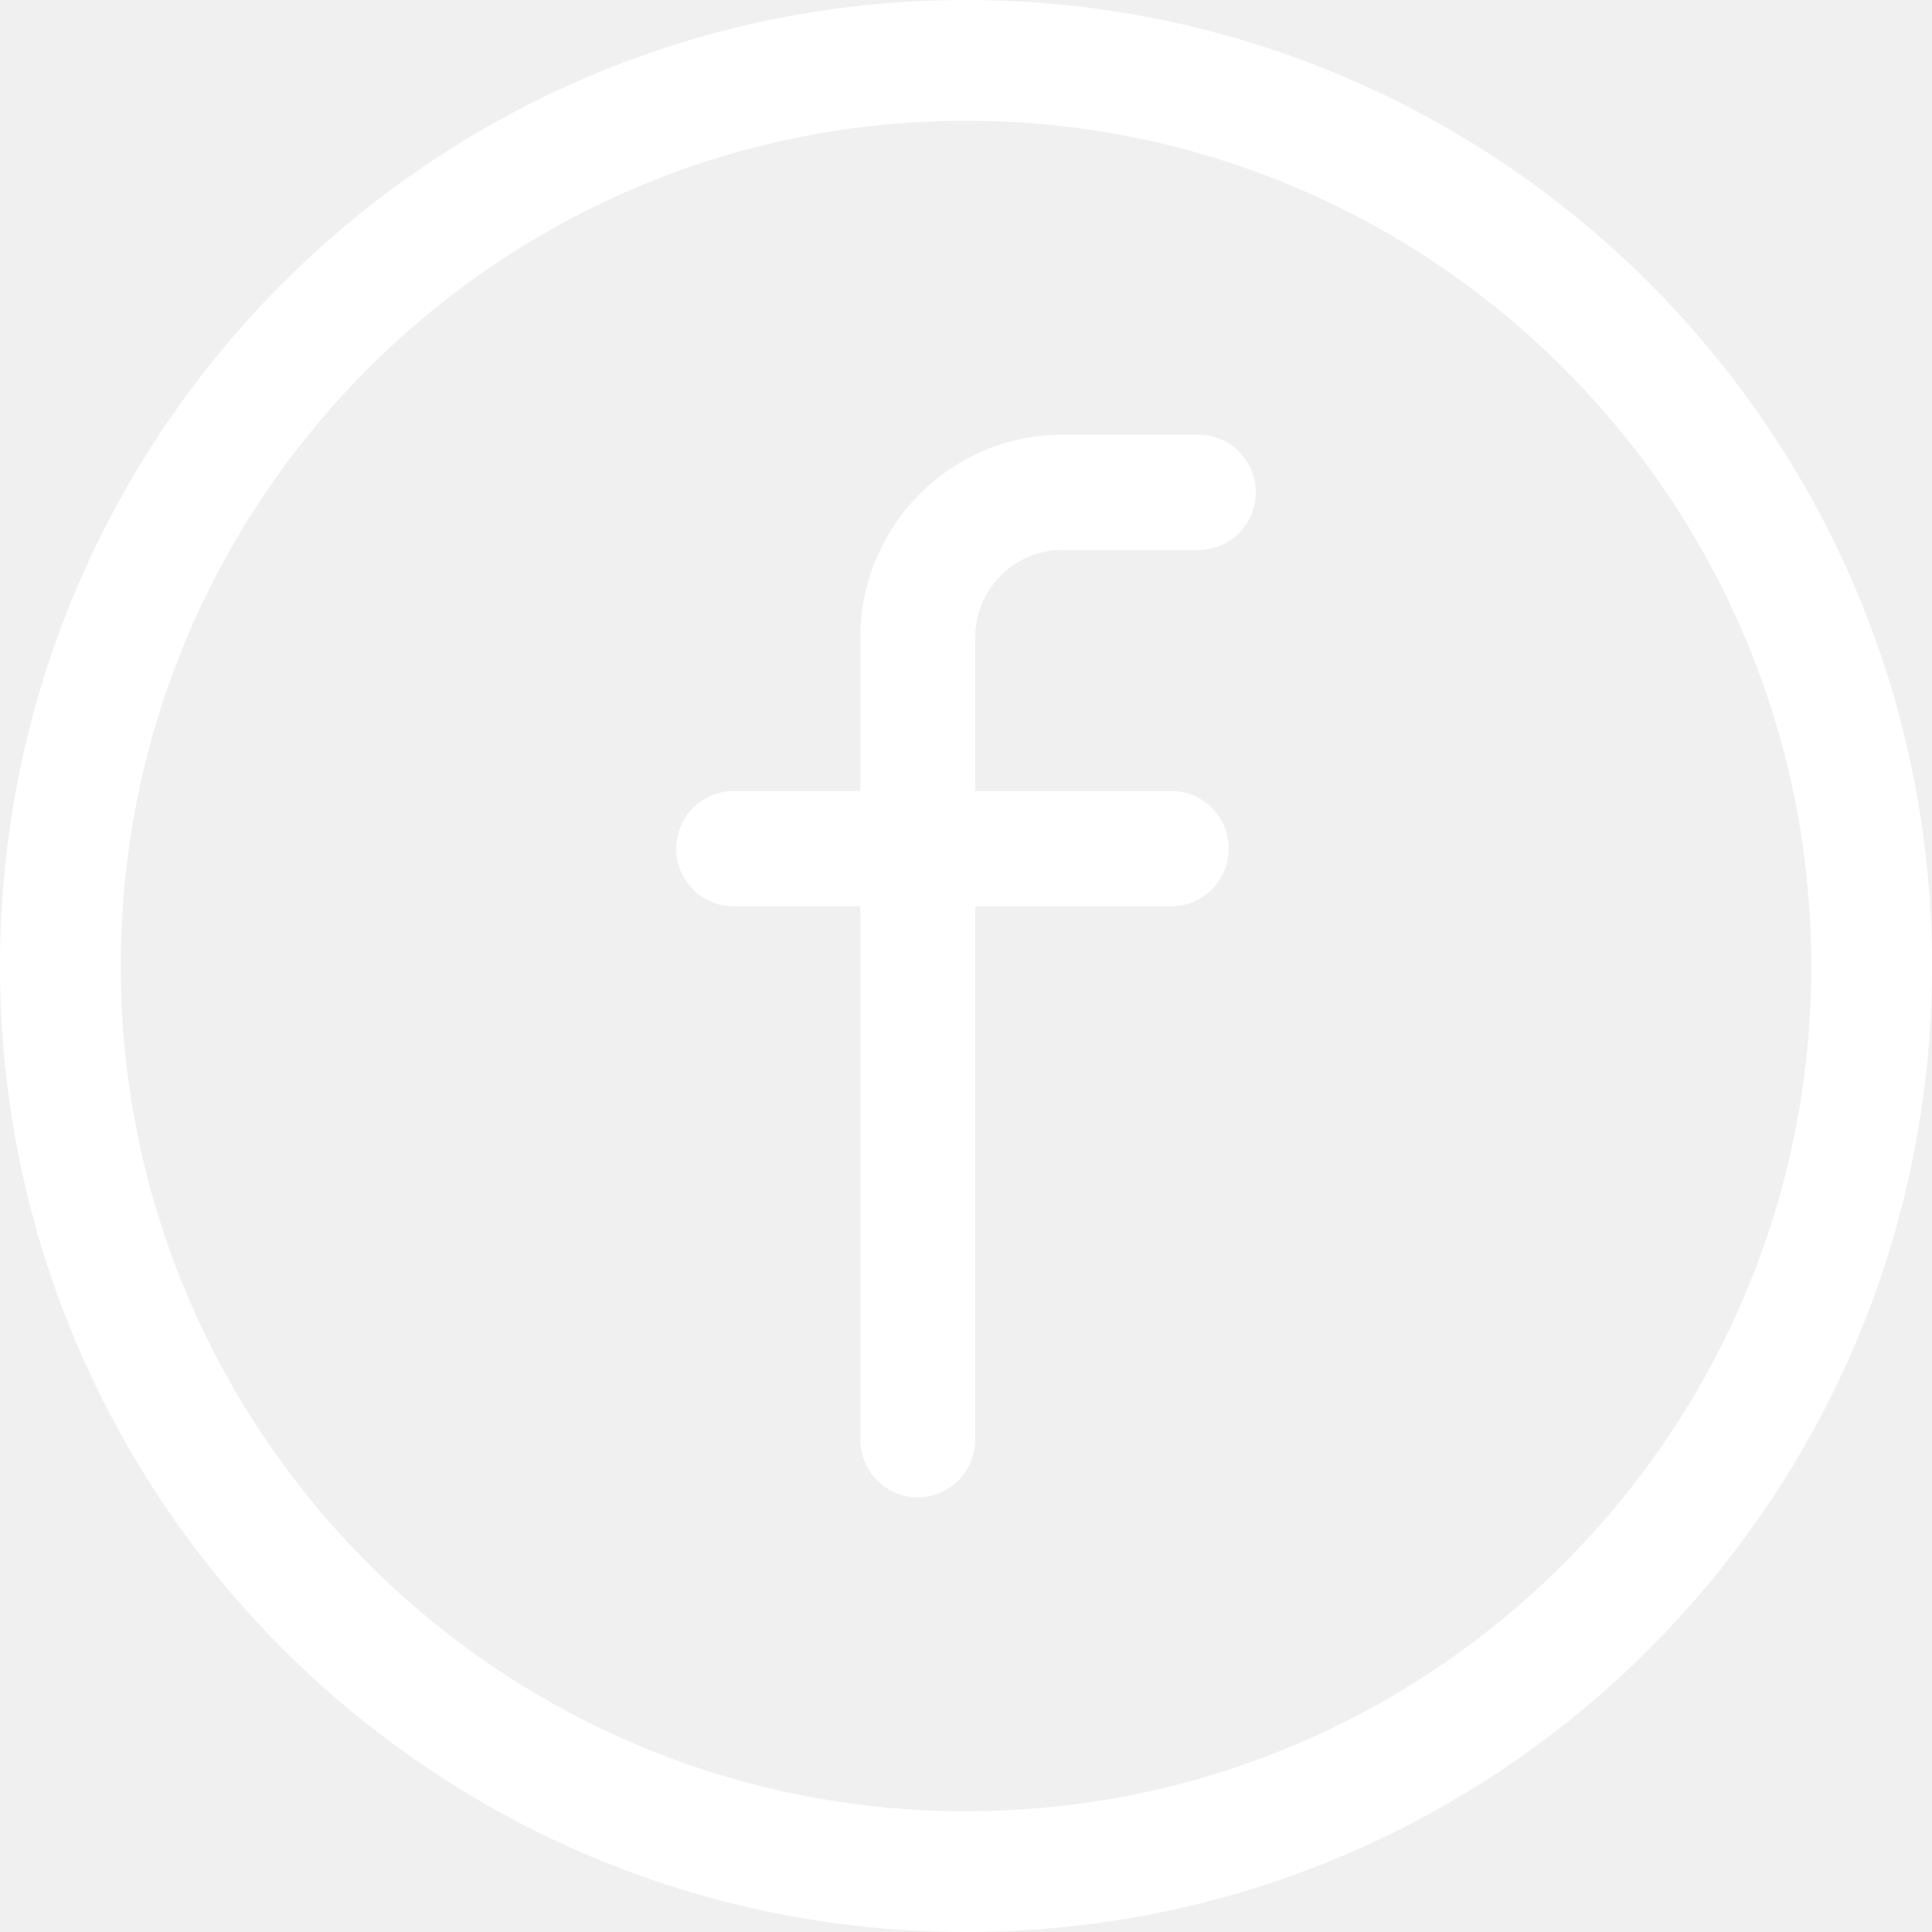
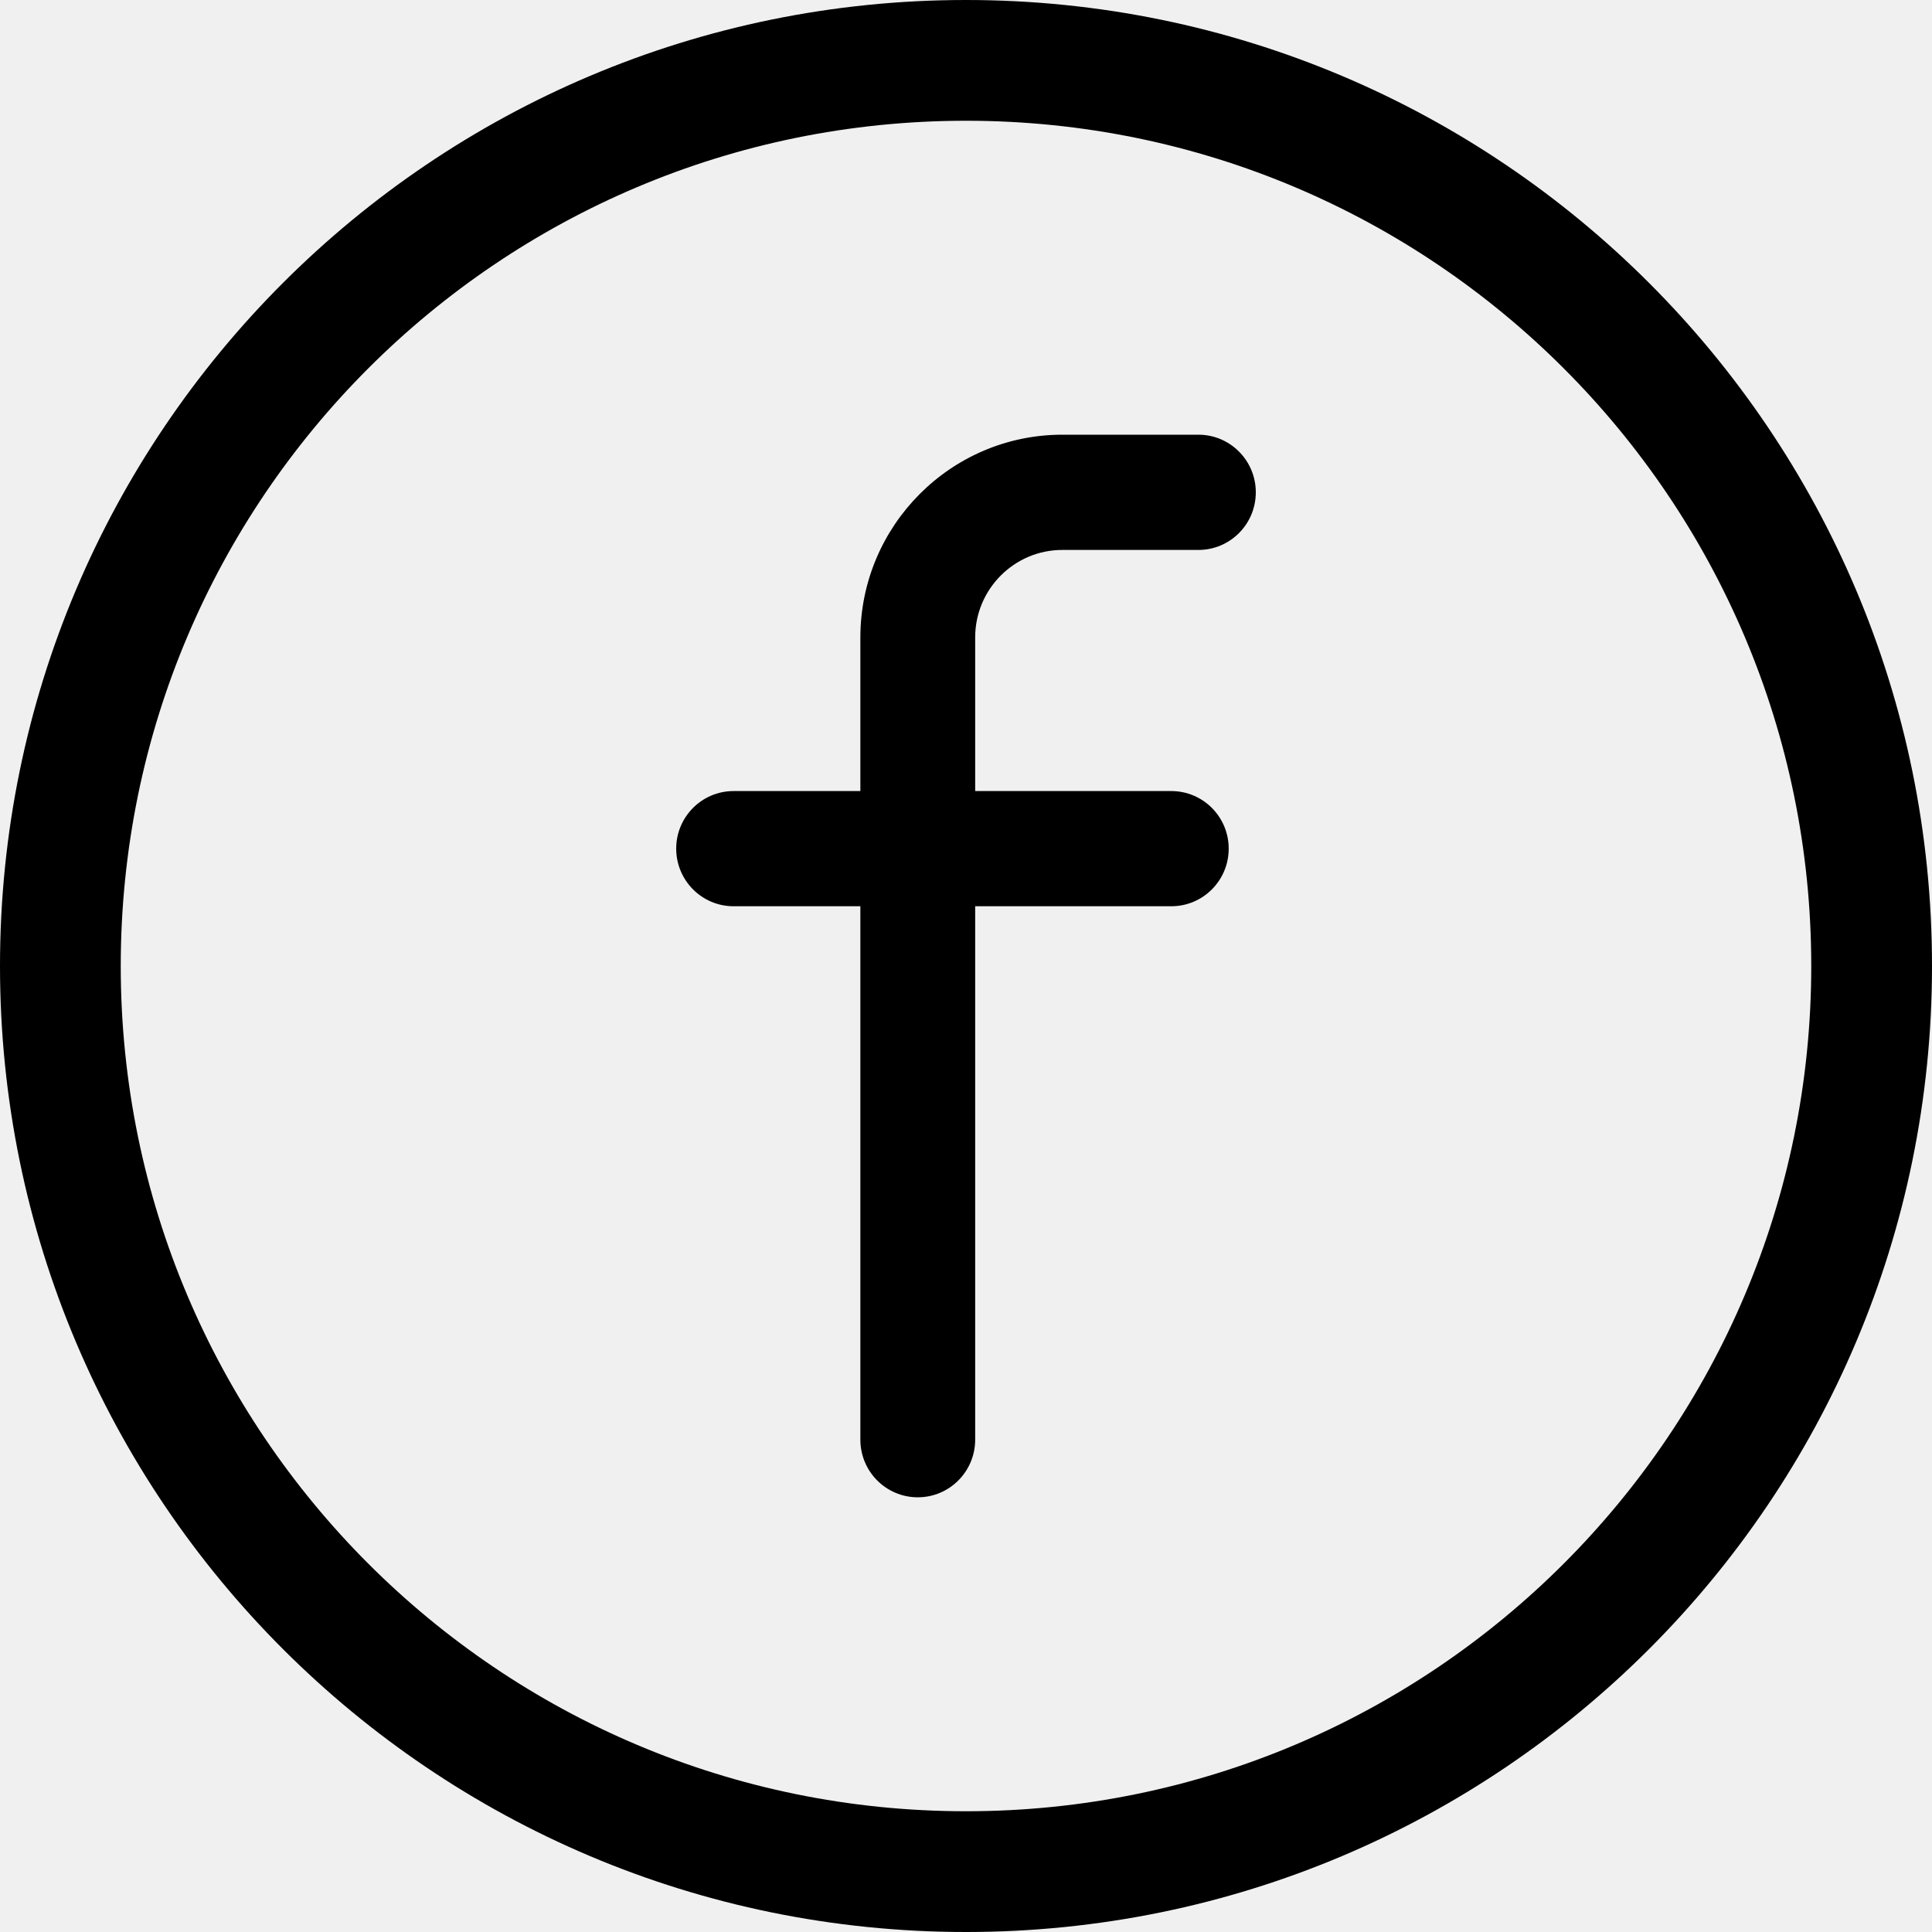
<svg xmlns="http://www.w3.org/2000/svg" width="40" height="40" viewBox="0 0 40 40" fill="none">
  <g id="Iconï½System, Social">
    <g id="Combined Shape">
-       <path d="M21.994 9H24.812C25.468 9 26 9.534 26 10.193C26 10.852 25.468 11.386 24.812 11.386H21.994C20.999 11.386 20.19 12.198 20.19 13.197V16.378H24.25C24.907 16.378 25.439 16.912 25.439 17.57C25.439 18.229 24.907 18.763 24.25 18.763H20.19V29.807C20.19 30.466 19.658 31 19.001 31C18.345 31 17.813 30.466 17.813 29.807V18.763H15.188C14.532 18.763 14 18.229 14 17.57C14 16.912 14.532 16.378 15.188 16.378H17.813V13.197C17.813 10.883 19.689 9 21.994 9Z" fill="white" />
-       <path fill-rule="evenodd" clip-rule="evenodd" d="M20 0C31.046 0 40 8.954 40 20C40 31.046 31.046 40 20 40C8.954 40 0 31.046 0 20C0 8.954 8.954 0 20 0ZM20 2.5C10.335 2.5 2.5 10.335 2.5 20C2.5 29.665 10.335 37.5 20 37.5C29.665 37.5 37.5 29.665 37.5 20C37.5 10.335 29.665 2.5 20 2.5Z" fill="white" />
+       <path d="M21.994 9H24.812C25.468 9 26 9.534 26 10.193C26 10.852 25.468 11.386 24.812 11.386H21.994C20.999 11.386 20.19 12.198 20.19 13.197V16.378H24.25C24.907 16.378 25.439 16.912 25.439 17.57C25.439 18.229 24.907 18.763 24.25 18.763H20.19V29.807C20.19 30.466 19.658 31 19.001 31C18.345 31 17.813 30.466 17.813 29.807V18.763H15.188C14.532 18.763 14 18.229 14 17.57C14 16.912 14.532 16.378 15.188 16.378H17.813V13.197C17.813 10.883 19.689 9 21.994 9Z" fill="currentColor" />
+       <path fill-rule="evenodd" clip-rule="evenodd" d="M20 0C31.046 0 40 8.954 40 20C40 31.046 31.046 40 20 40C8.954 40 0 31.046 0 20C0 8.954 8.954 0 20 0ZM20 2.5C10.335 2.5 2.5 10.335 2.5 20C2.5 29.665 10.335 37.5 20 37.5C29.665 37.5 37.5 29.665 37.5 20C37.5 10.335 29.665 2.5 20 2.5Z" fill="currentColor" />
    </g>
  </g>
</svg>
